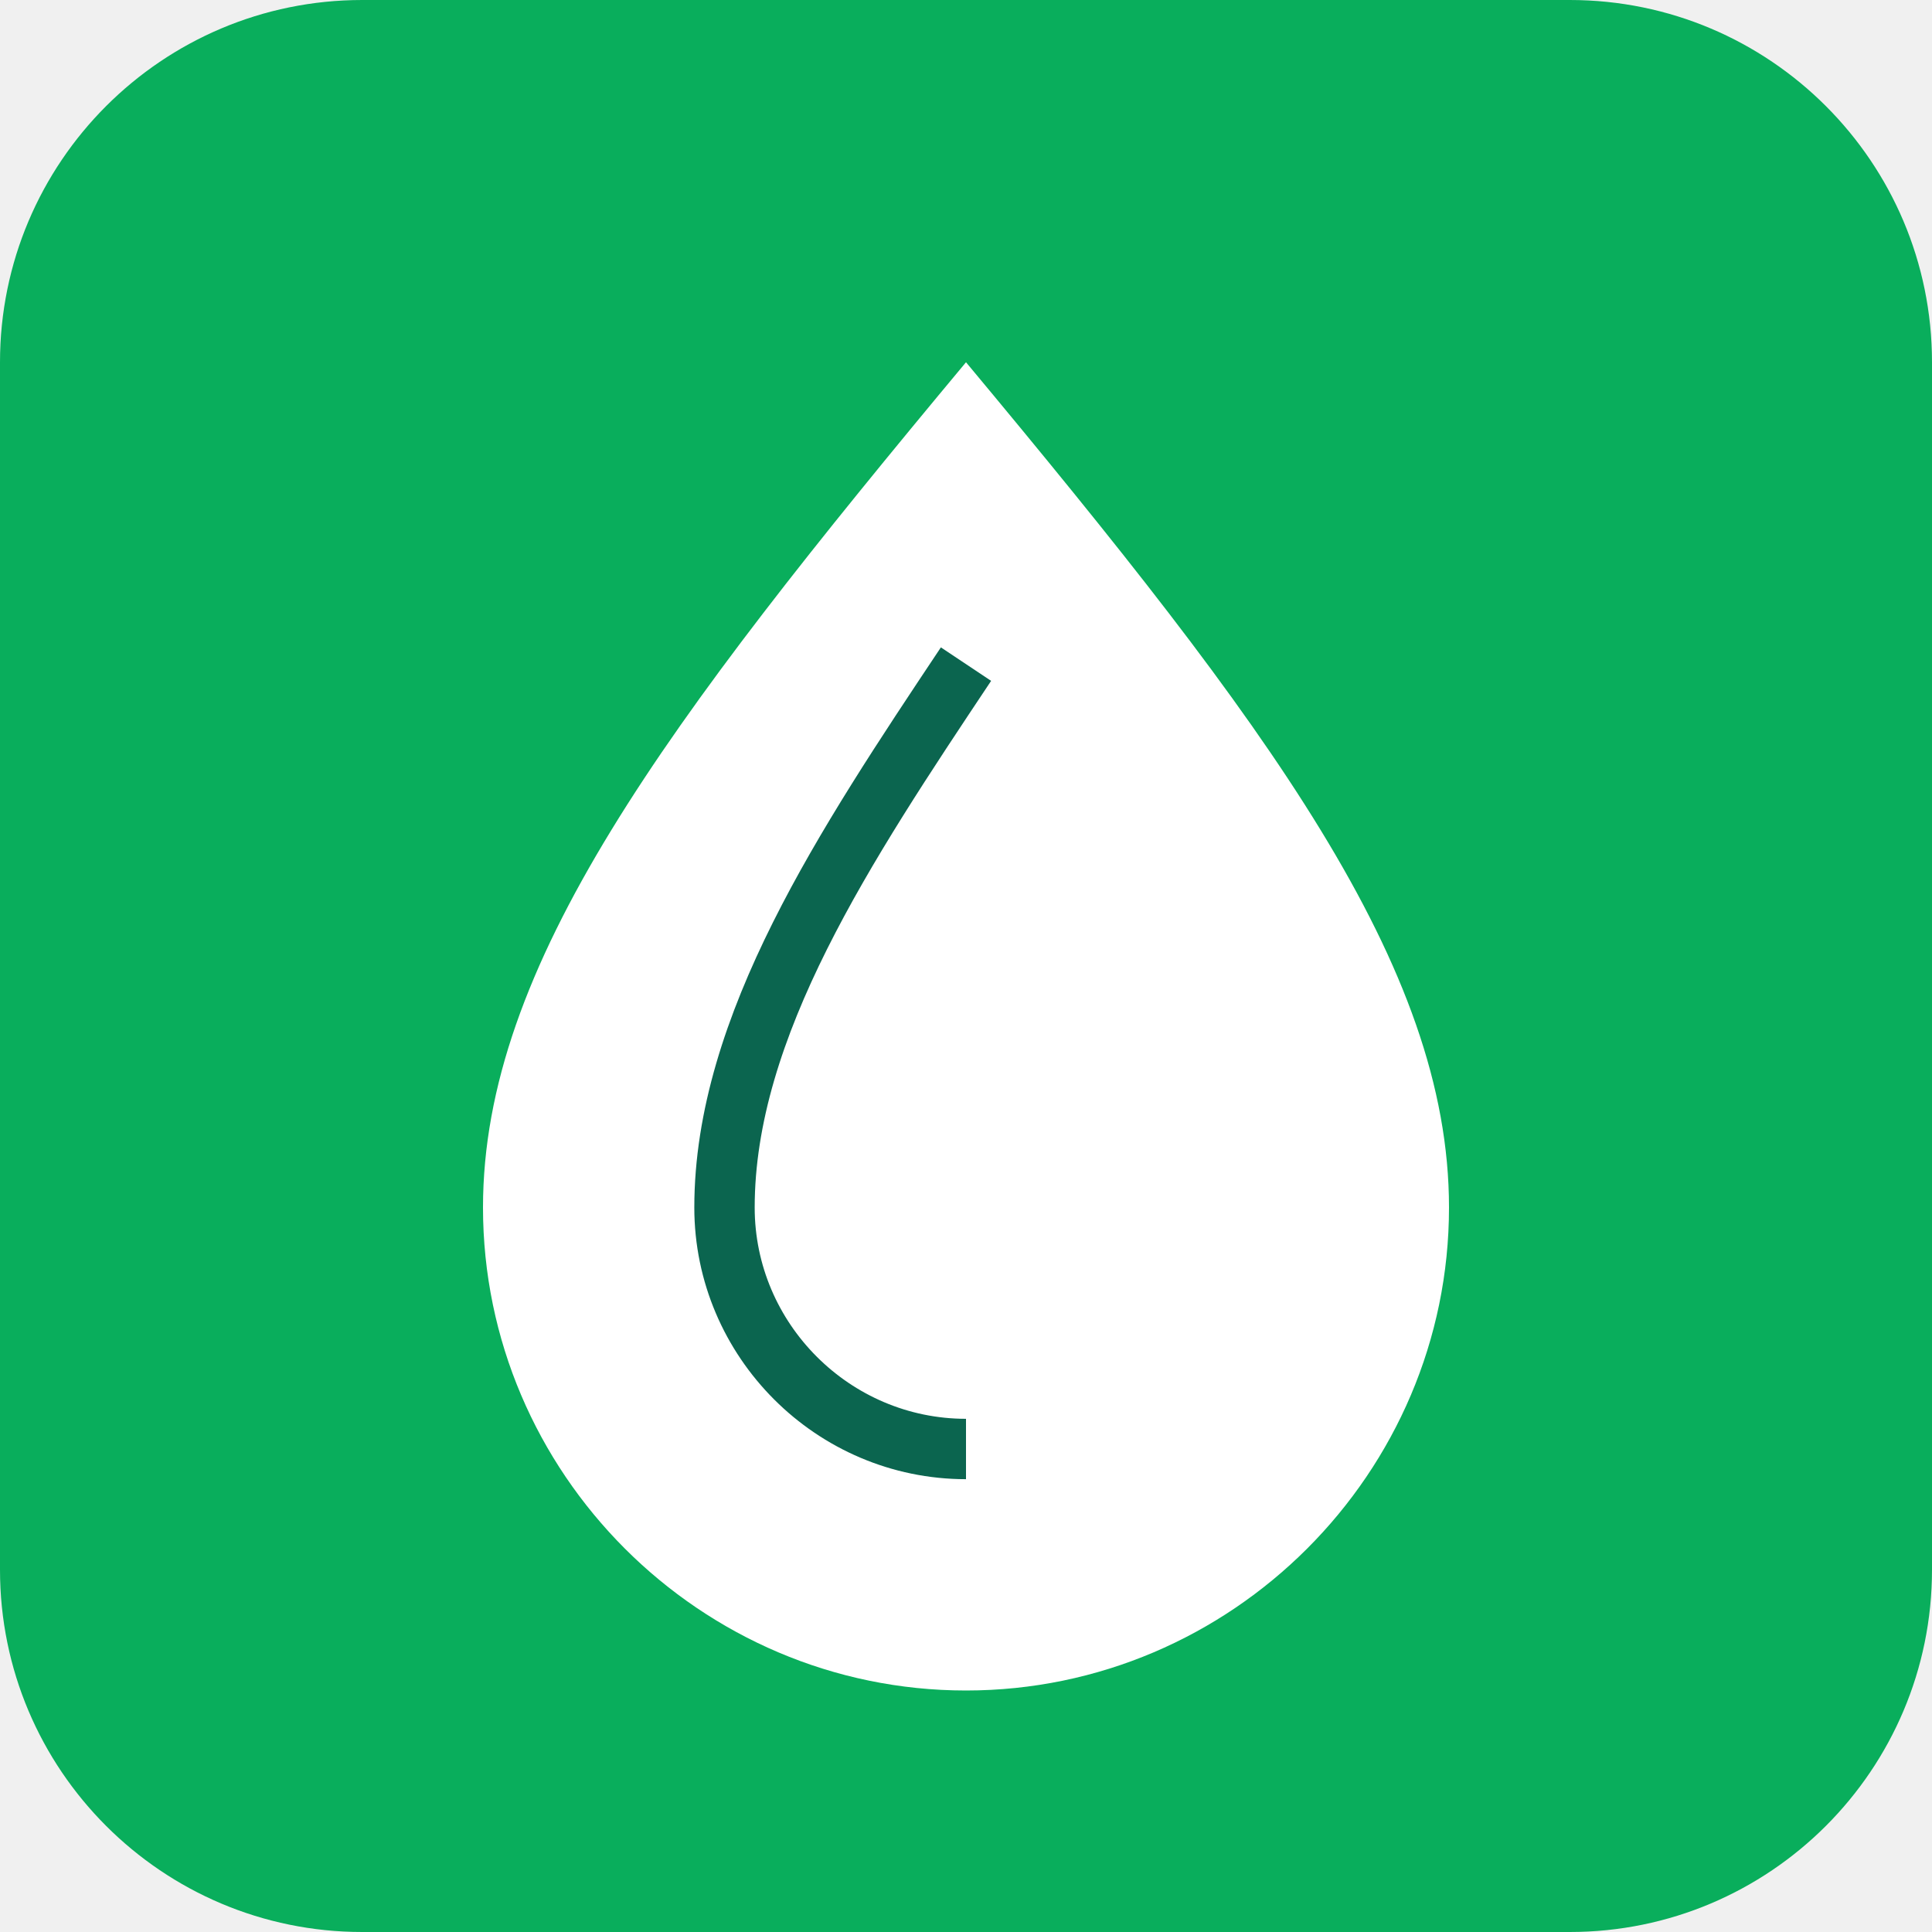
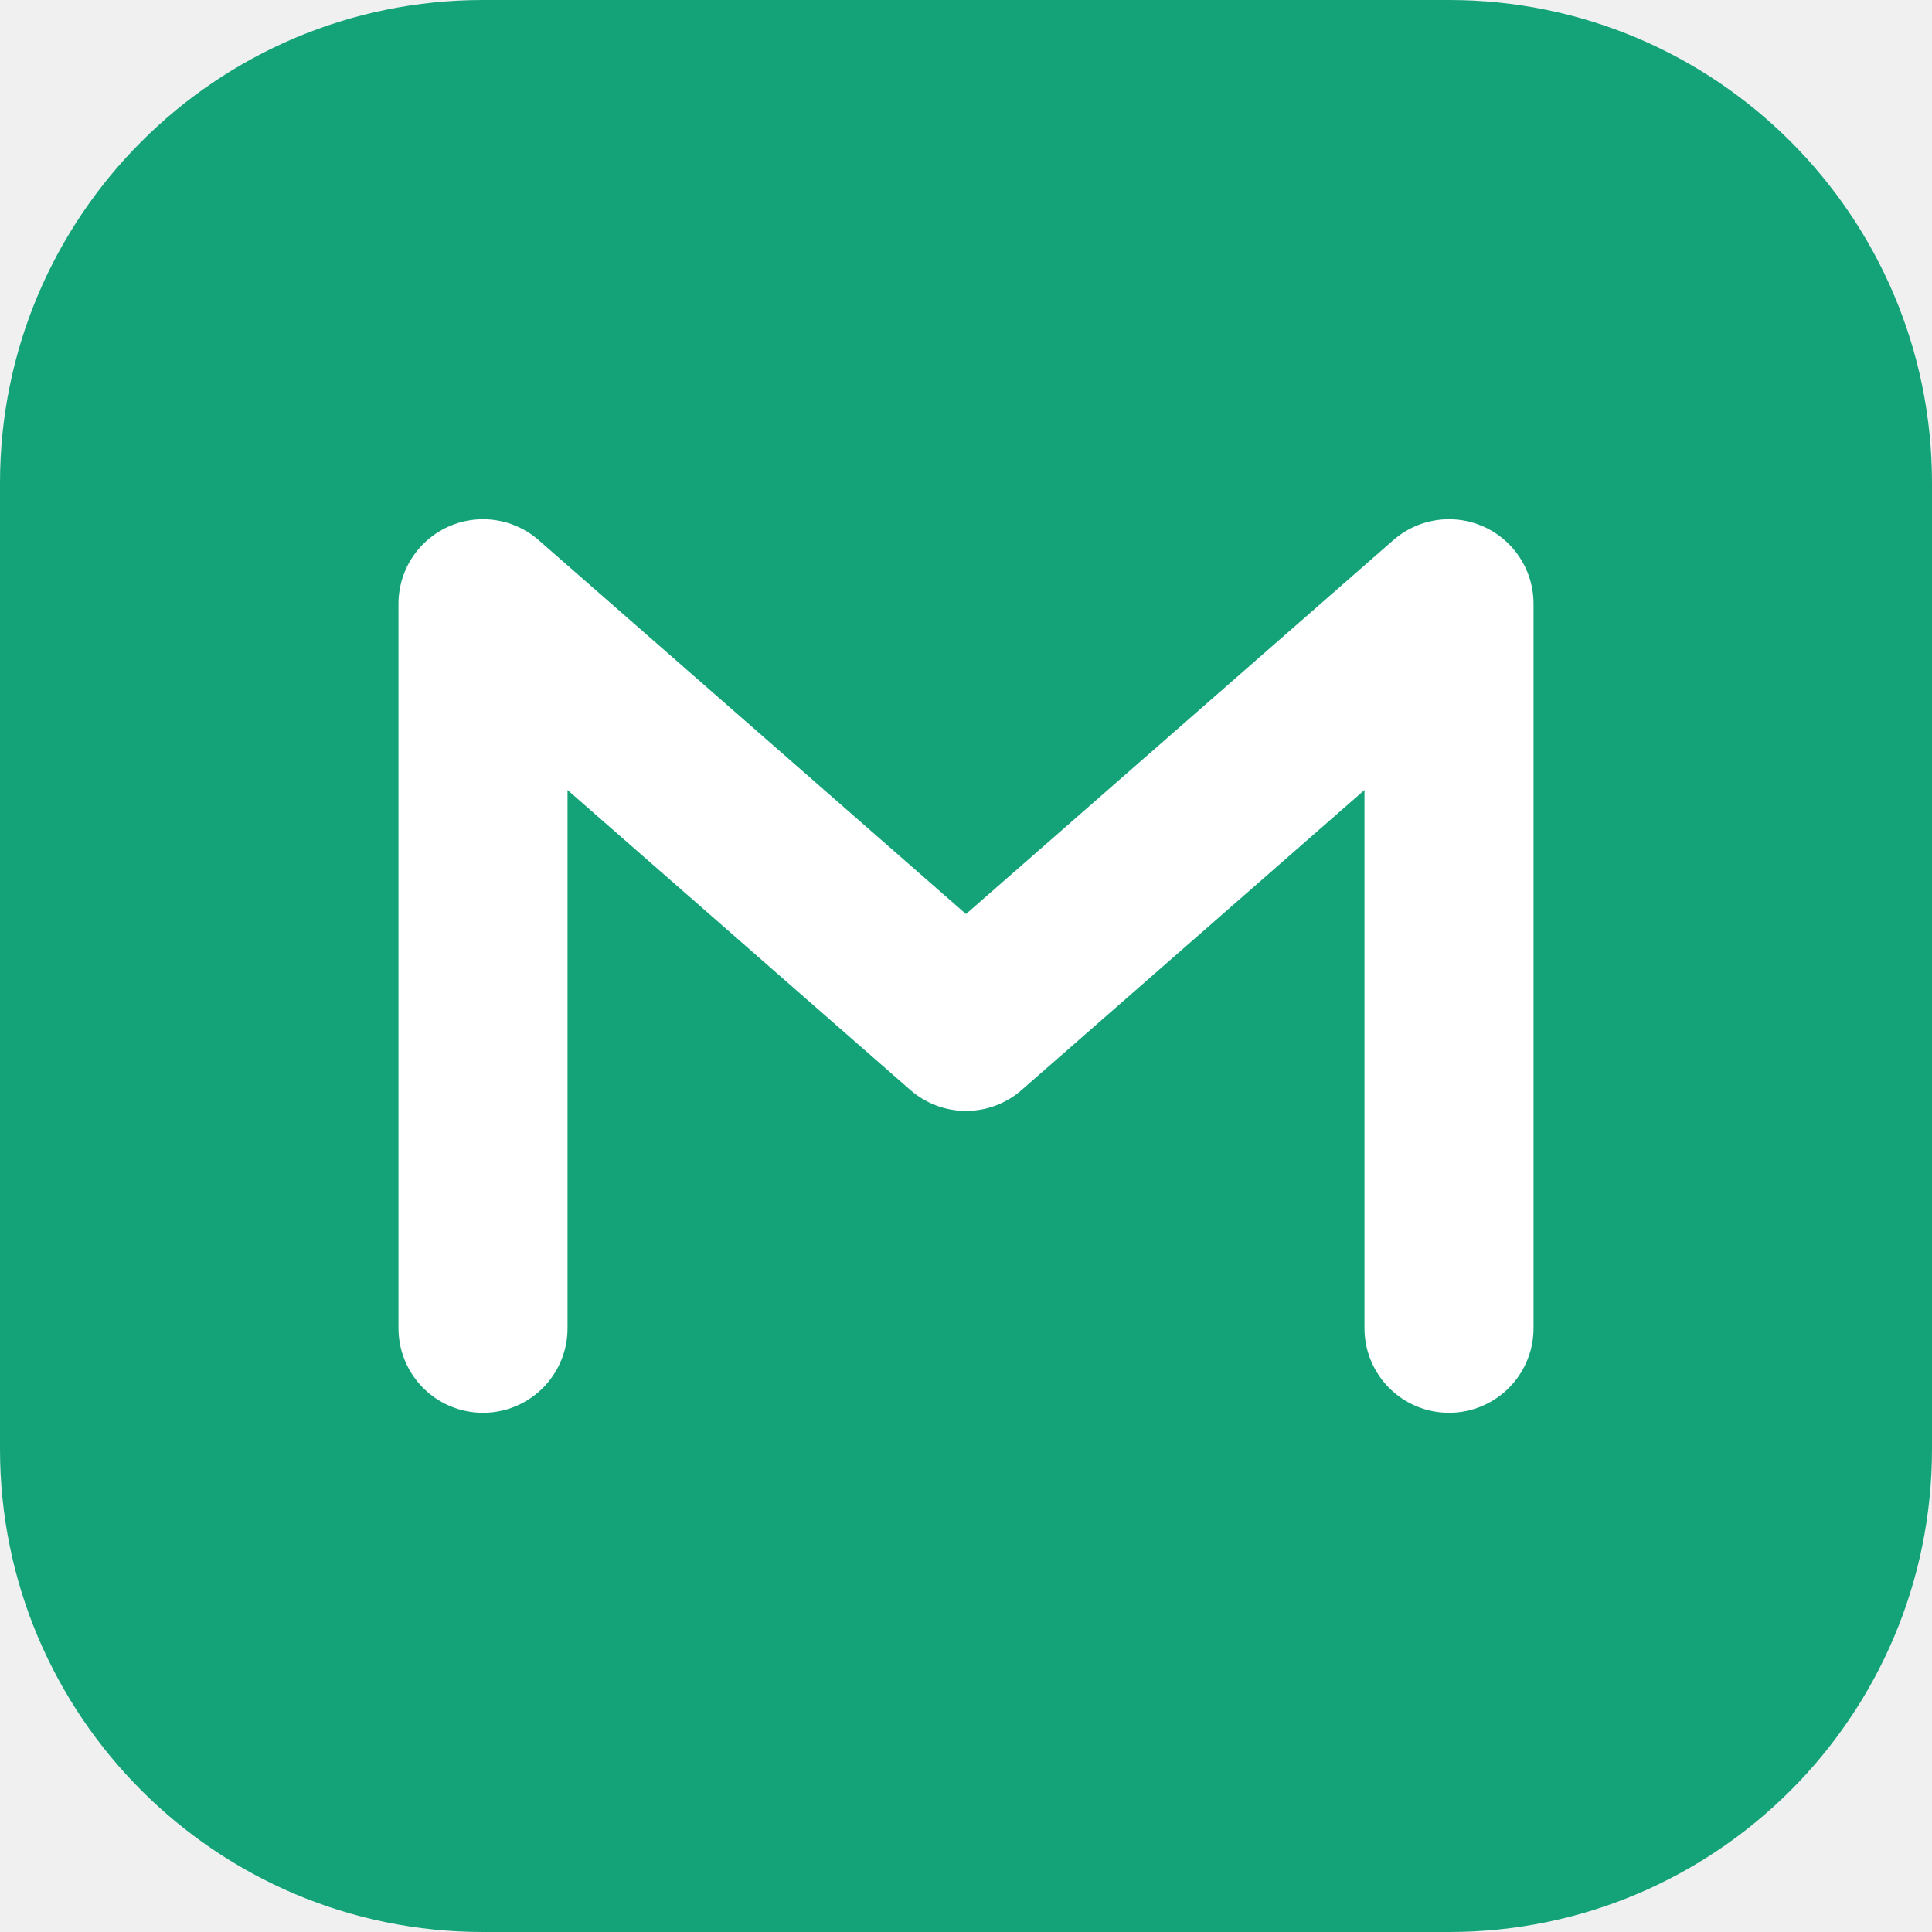
- <svg xmlns="http://www.w3.org/2000/svg" viewBox="0 0 32 32">
-   <rect width="32" height="32" rx="6" fill="hsl(150, 90%, 36%)" />
-   <path d="M16 6C11 12 8 16 8 20C8 24.4 11.6 28 16 28C20.4 28 24 24.4 24 20C24 16 21 12 16 6Z" fill="white" />
-   <path d="M16 11C14 14 12 17 12 20C12 22.2 13.8 24 16 24" stroke="hsl(165, 80%, 22%)" strokeWidth="2" strokeLinecap="round" fill="none" />
+ <svg xmlns="http://www.w3.org/2000/svg" viewBox="0 0 32 32" fill="none">
+   <rect width="32" height="32" rx="8" fill="hsl(162, 78%, 36%)" />
+   <path d="M8 22V10L16 17L24 10V22" stroke="white" stroke-width="2.8" stroke-linecap="round" stroke-linejoin="round" />
</svg>
